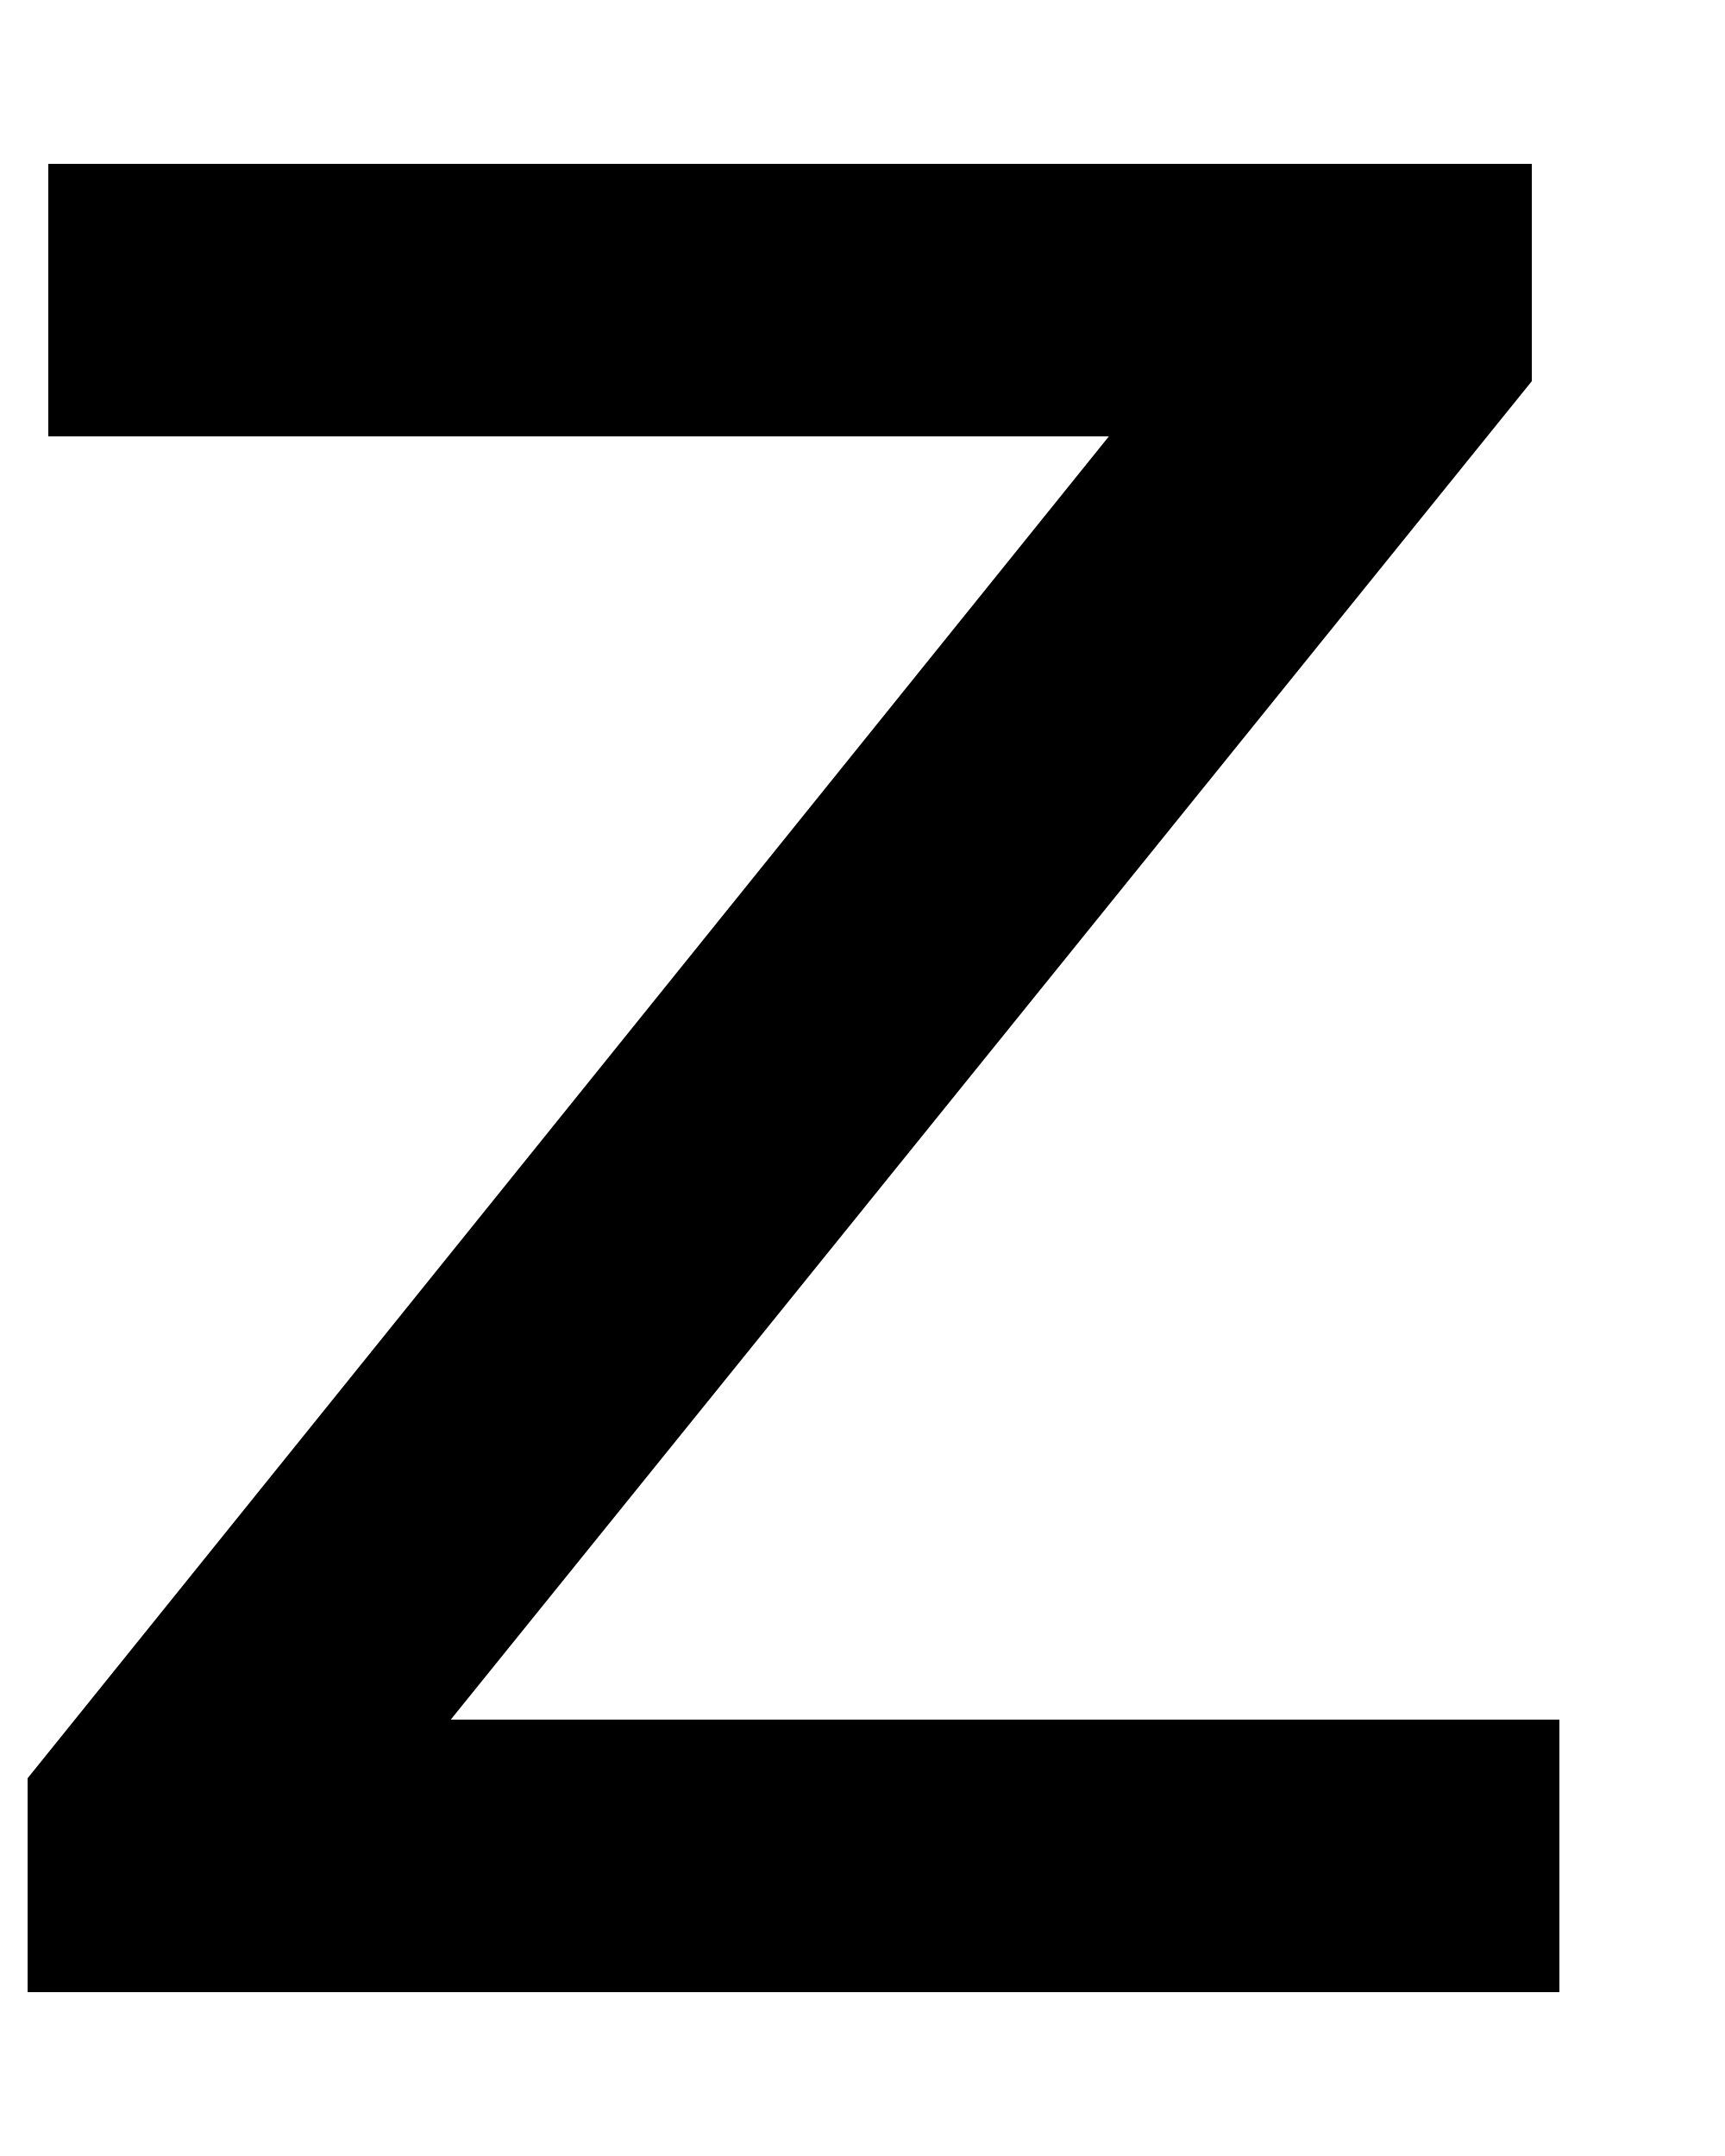
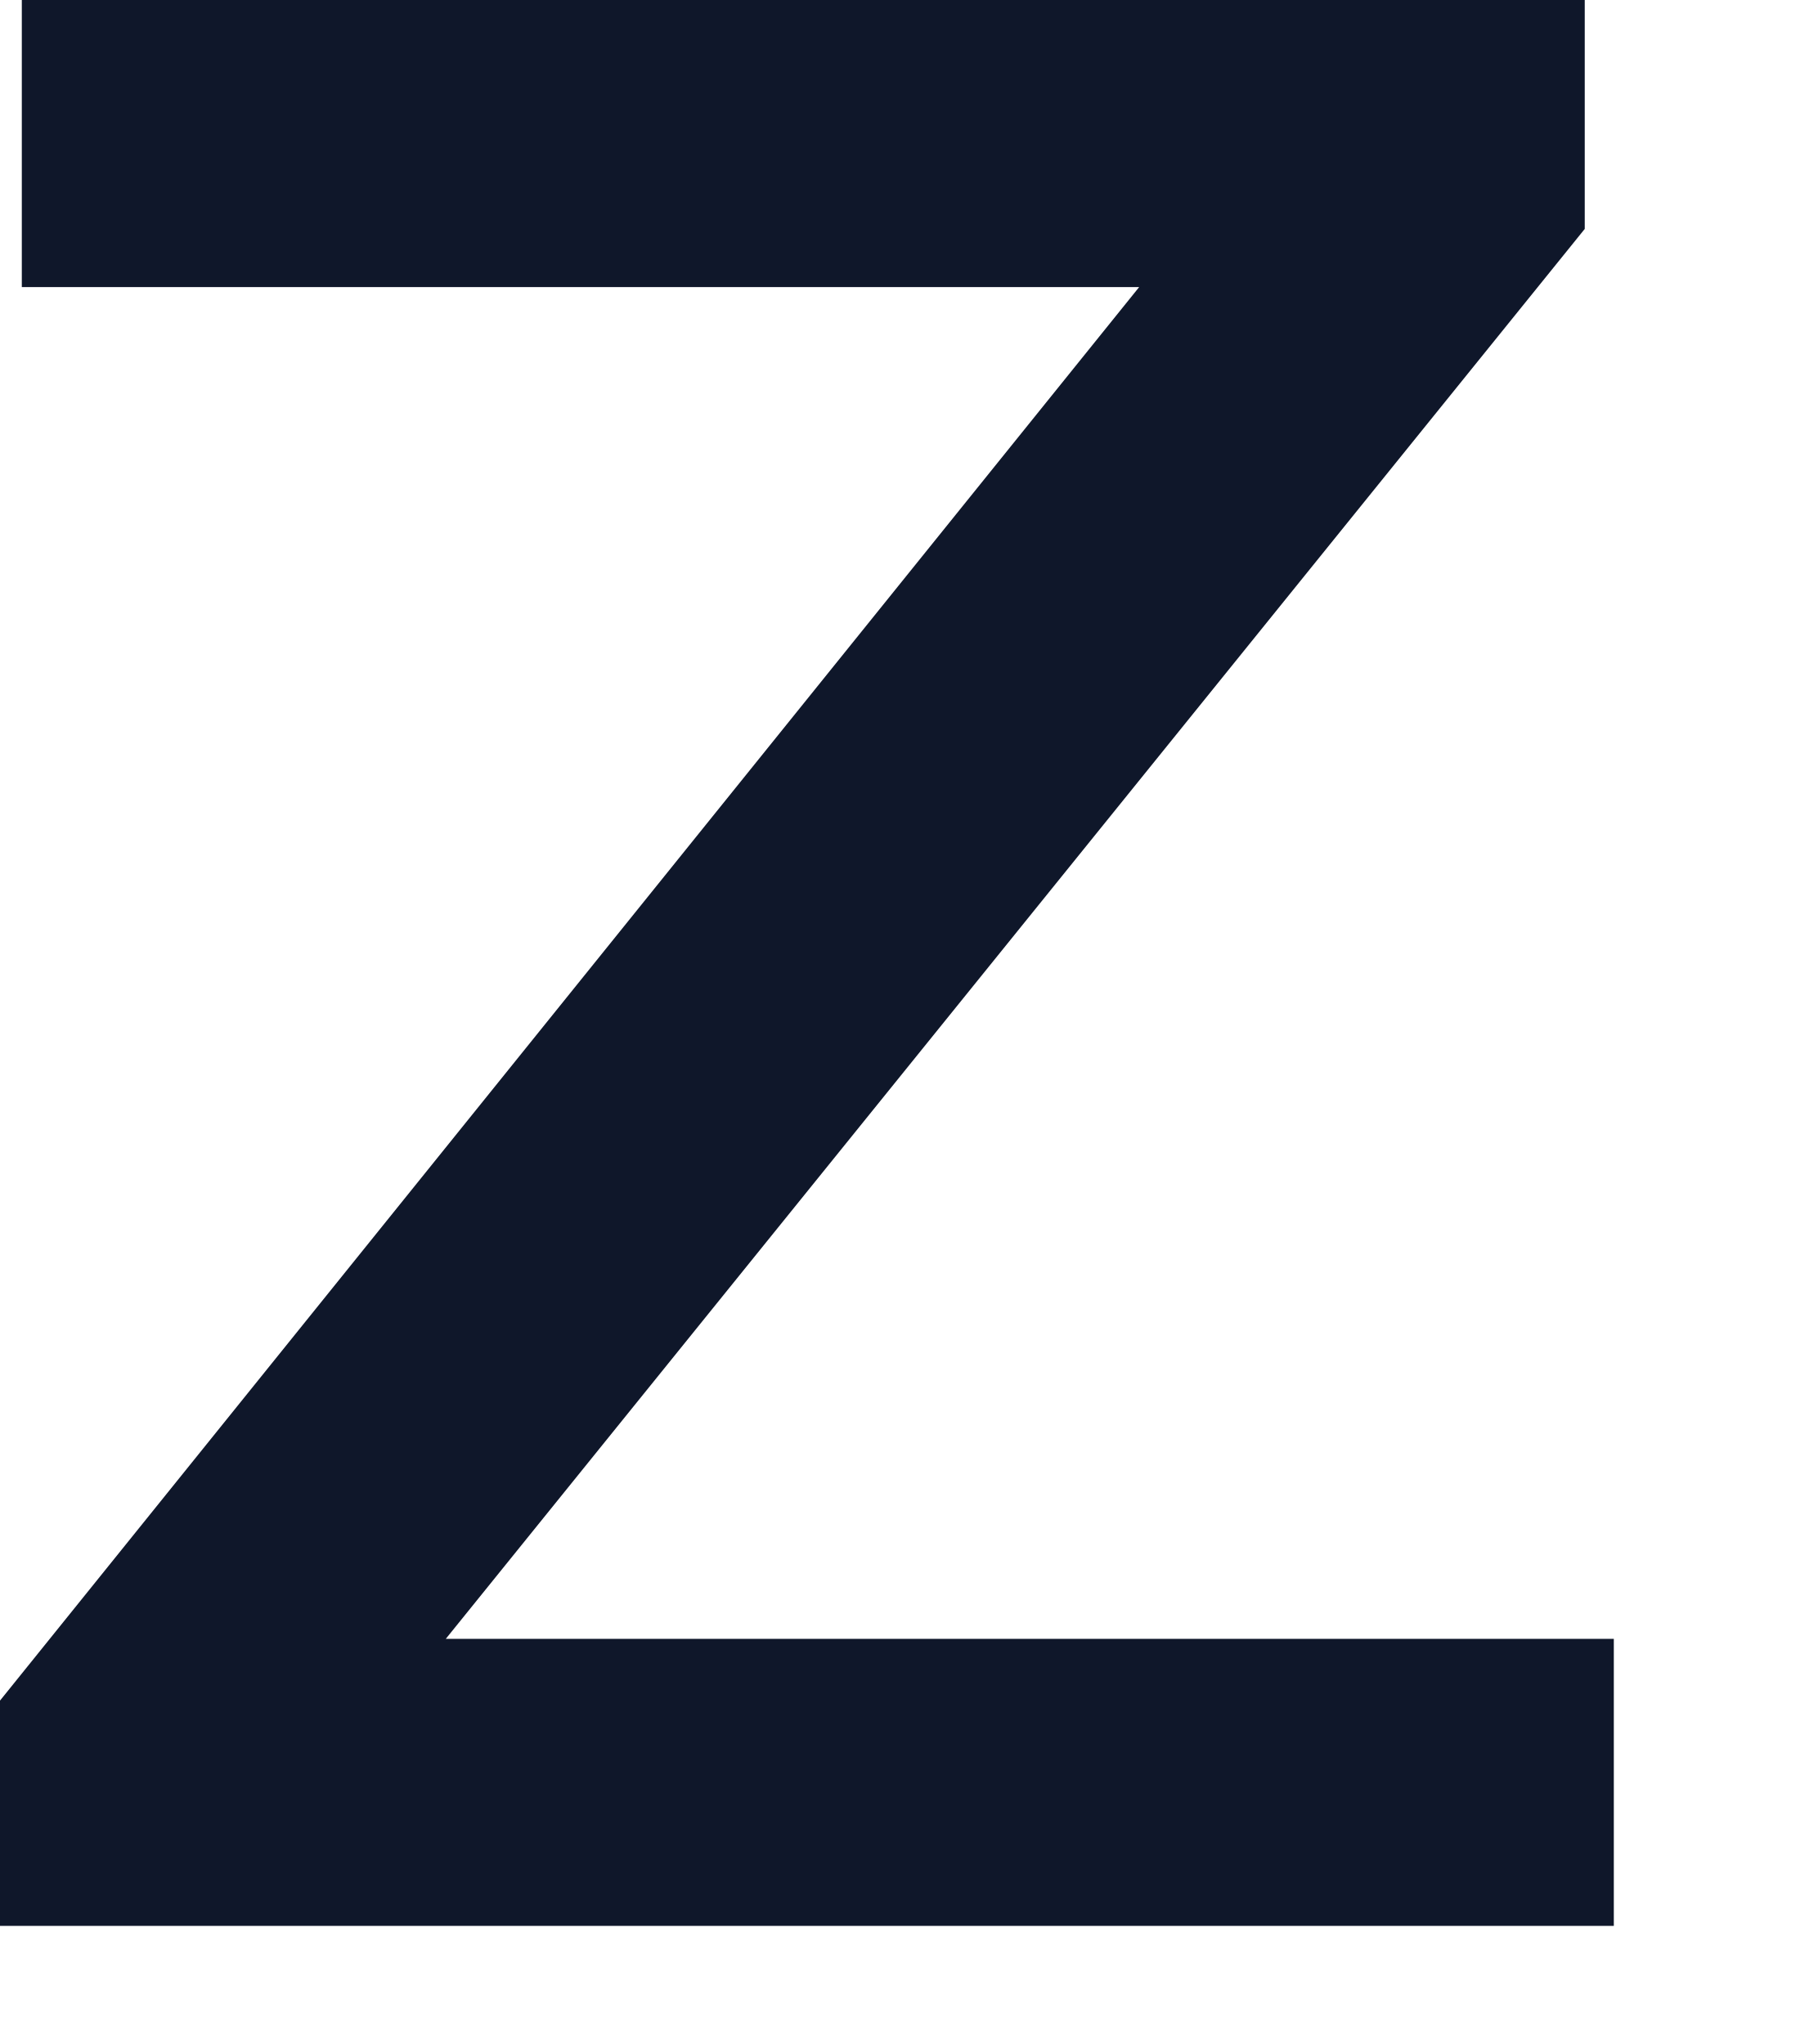
- <svg xmlns="http://www.w3.org/2000/svg" width="8" height="10" viewBox="0 0 8 10" fill="none">
-   <path d="M0.128 9.24V8.248L5.568 1.496L5.872 2.024H0.224V0.76H7.104V1.768L1.664 8.504L1.312 7.976H7.232V9.24H0.128Z" fill="currentColor" />
+ <svg xmlns="http://www.w3.org/2000/svg" width="8" height="9" viewBox="0 0 8 9" fill="none">
+   <path d="M0 8.48V7.488L5.44 0.736L5.744 1.264H0.096V0H6.976V1.008L1.536 7.744L1.184 7.216H7.104V8.48H0Z" fill="#0F172A" />
</svg>
